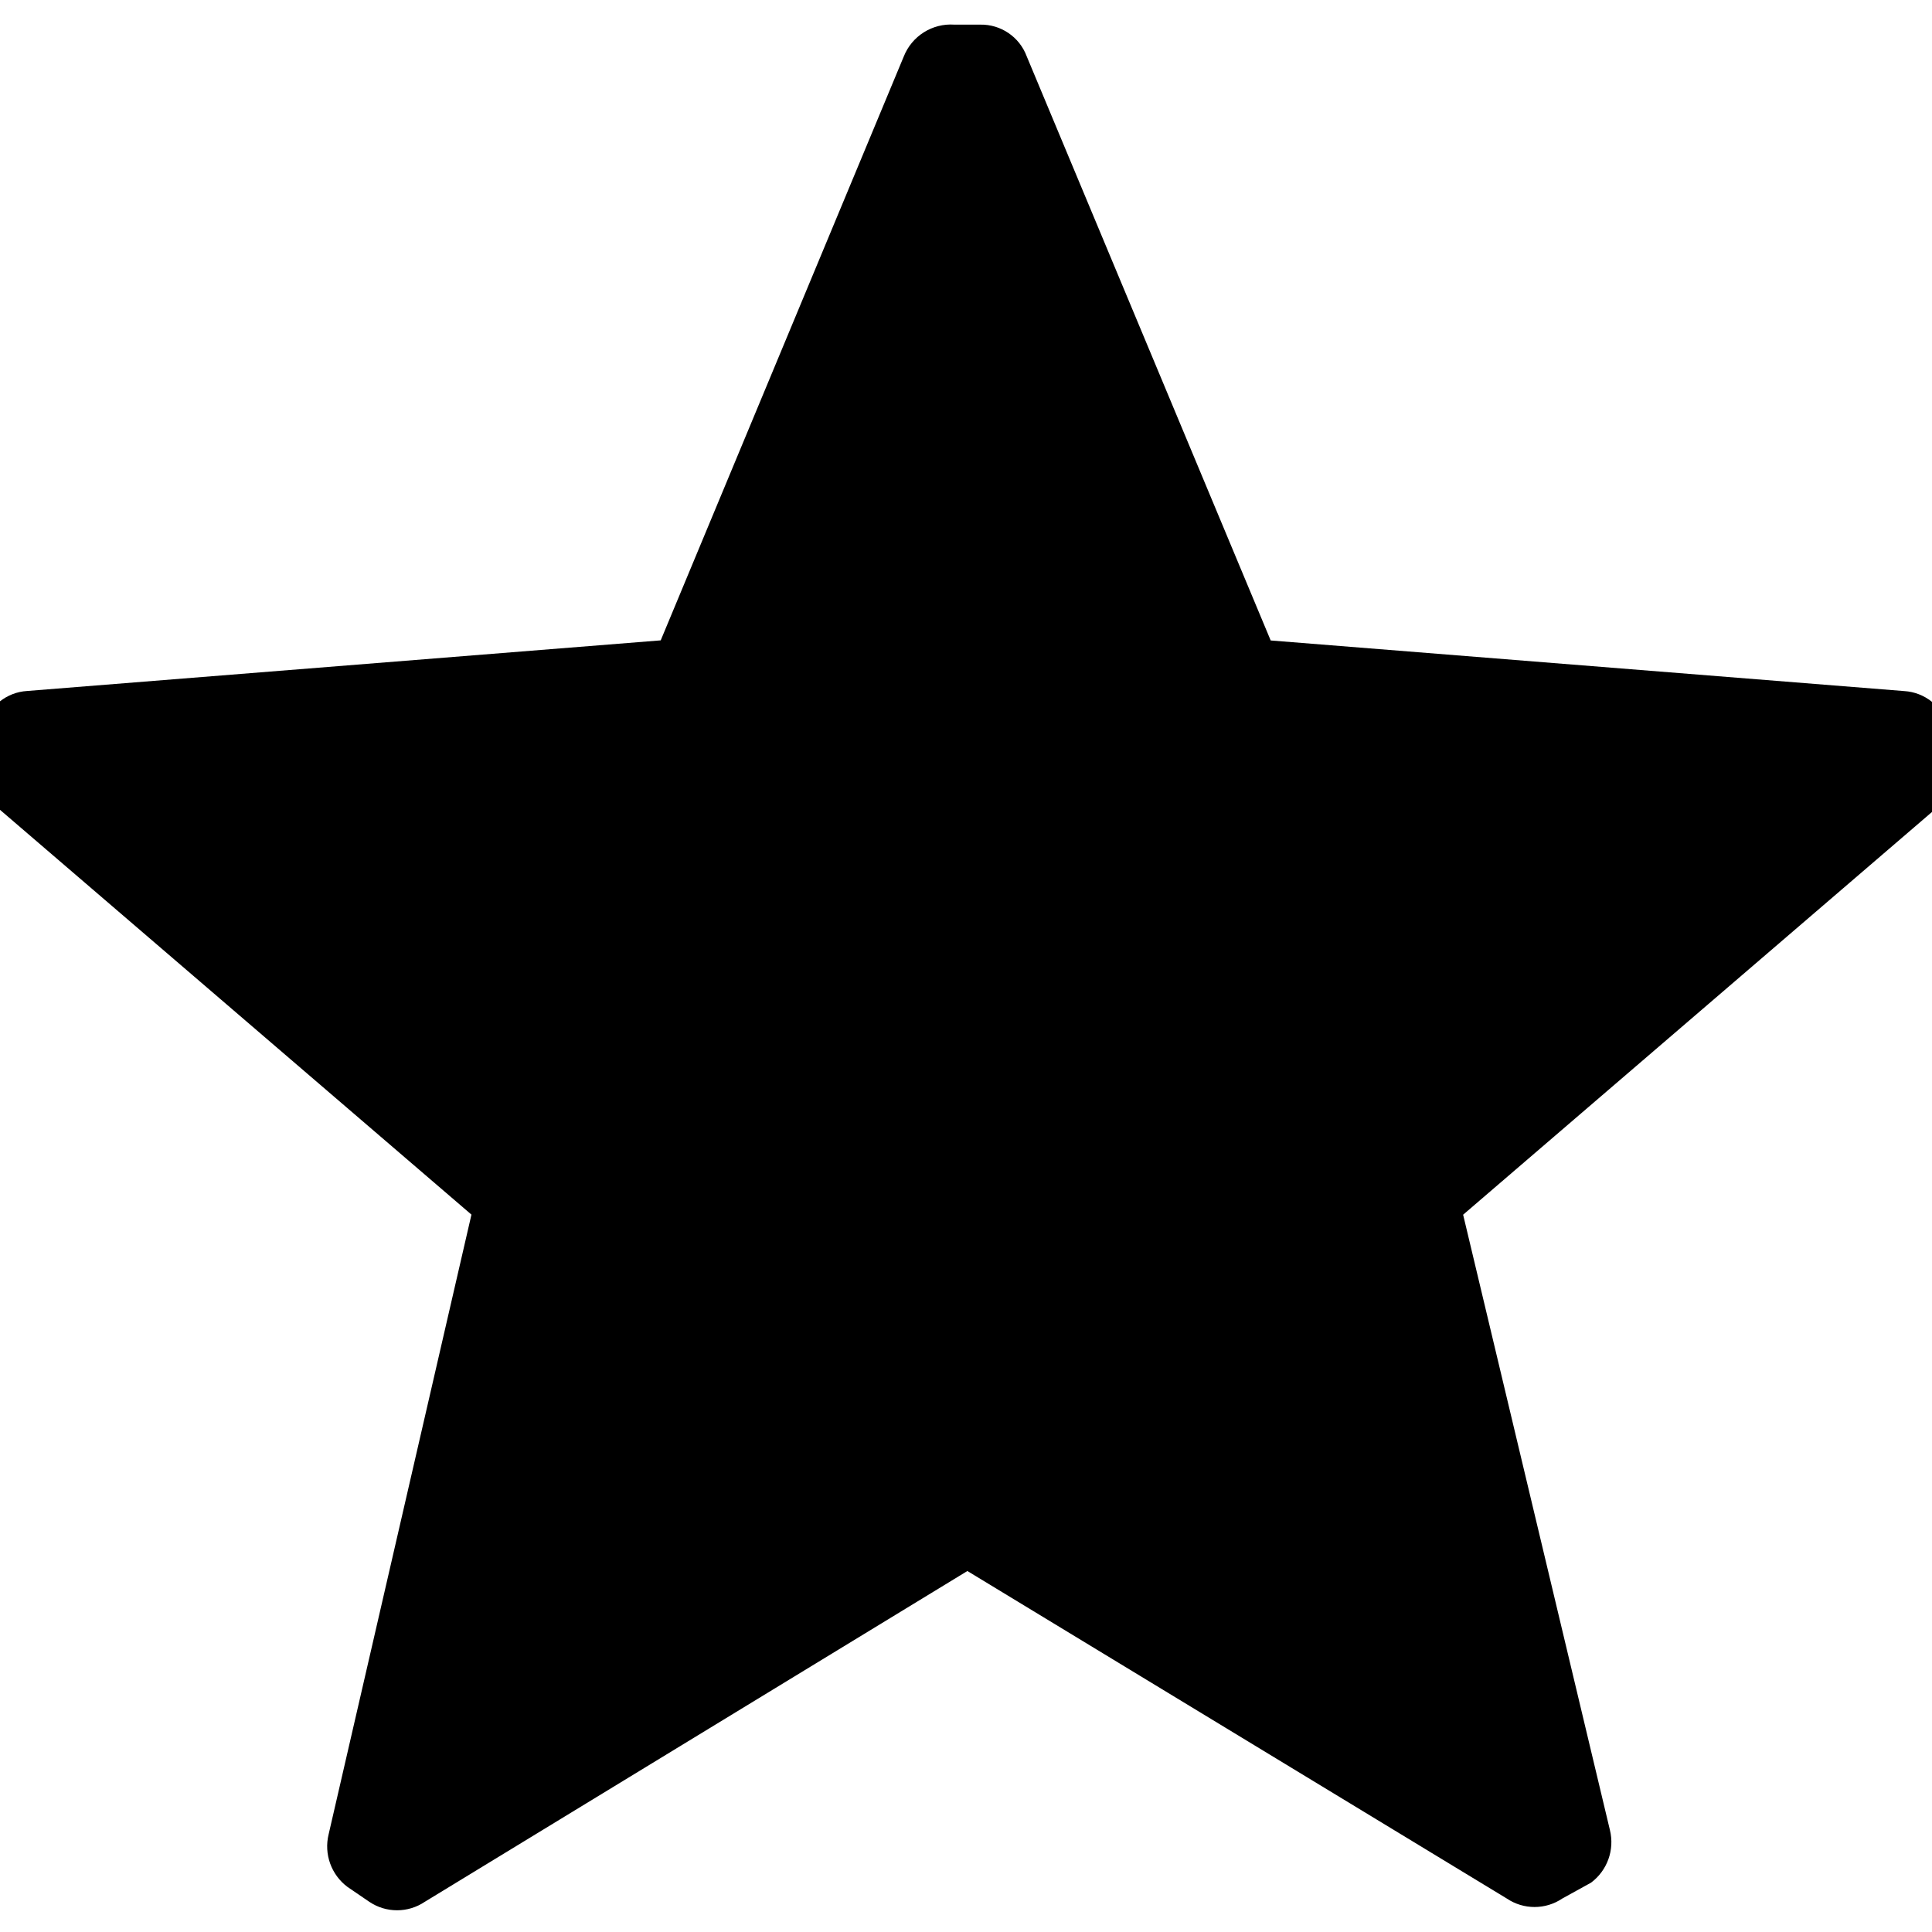
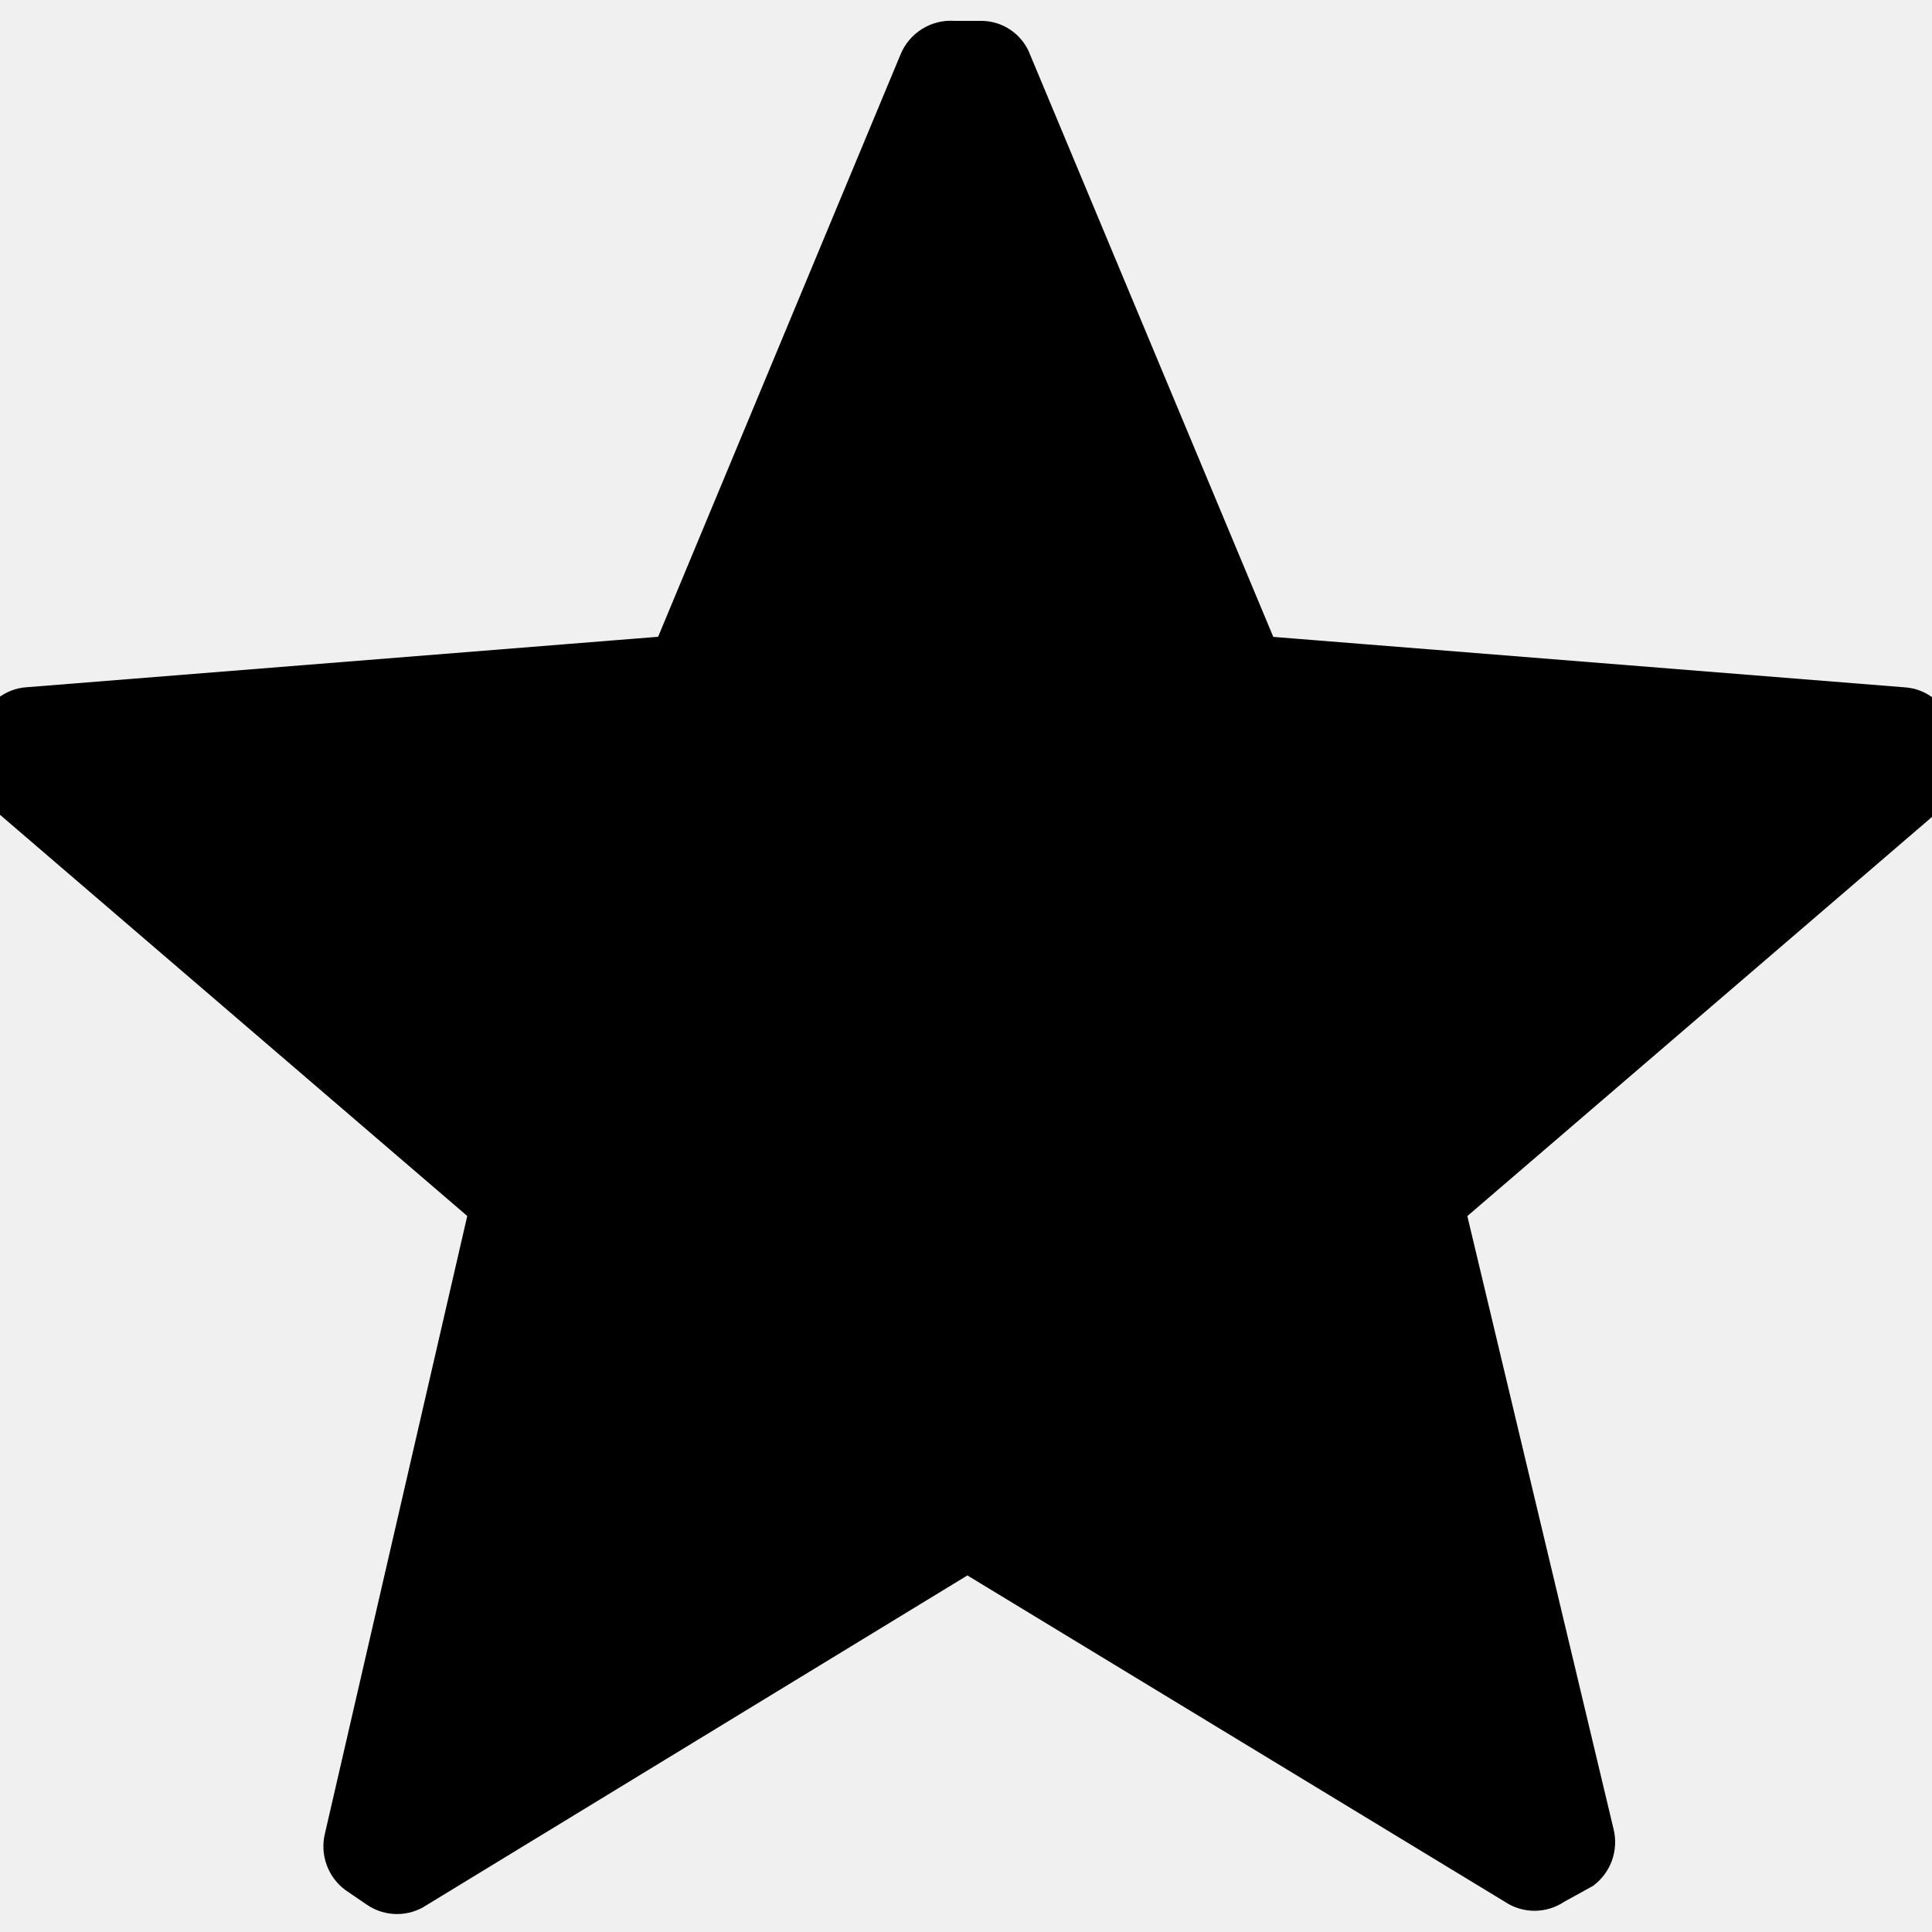
- <svg xmlns="http://www.w3.org/2000/svg" width="512" height="512" class="icon" viewBox="0 0 1024 1024">
-   <path fill="#FFF" d="M-119.242-92.152h1262.484v1262.483H-119.242z" />
-   <path d="M-3.514 426.203a25.776 25.776 0 0 1-9.469-28.406l4.209-13.15a25.776 25.776 0 0 1 23.145-18.412l335.82-26.828L479.019 29.941a26.828 26.828 0 0 1 26.775-16.886h13.677a25.776 25.776 0 0 1 24.723 16.833l129.3 309.572 335.82 26.828a25.776 25.776 0 0 1 23.146 18.41l4.208 13.152a25.776 25.776 0 0 1-7.89 28.406L775.49 643.823l77.8 326.142a26.828 26.828 0 0 1-9.994 27.88l-15.255 8.416a26.302 26.302 0 0 1-29.406 0l-285.9-173.591-287.583 175.327a26.302 26.302 0 0 1-29.405 0l-11.573-7.89a26.828 26.828 0 0 1-9.994-27.88l75.696-328.456z" />
+ <svg xmlns="http://www.w3.org/2000/svg" width="512" height="512" viewBox="0 0 1024 1024">
+   <path fill="#000" stroke="#000" stroke-width="4" d="M-3.514 426.203a25.776 25.776 0 0 1-9.469-28.406l4.209-13.15a25.776 25.776 0 0 1 23.145-18.412l335.82-26.828L479.019 29.941a26.828 26.828 0 0 1 26.775-16.886h13.677a25.776 25.776 0 0 1 24.723 16.833l129.3 309.572 335.82 26.828a25.776 25.776 0 0 1 23.146 18.41l4.208 13.152a25.776 25.776 0 0 1-7.89 28.406L775.49 643.823l77.8 326.142a26.828 26.828 0 0 1-9.994 27.88l-15.255 8.416a26.302 26.302 0 0 1-29.406 0l-285.9-173.591-287.583 175.327a26.302 26.302 0 0 1-29.405 0l-11.573-7.89a26.828 26.828 0 0 1-9.994-27.88l75.696-328.456z" />
</svg>
